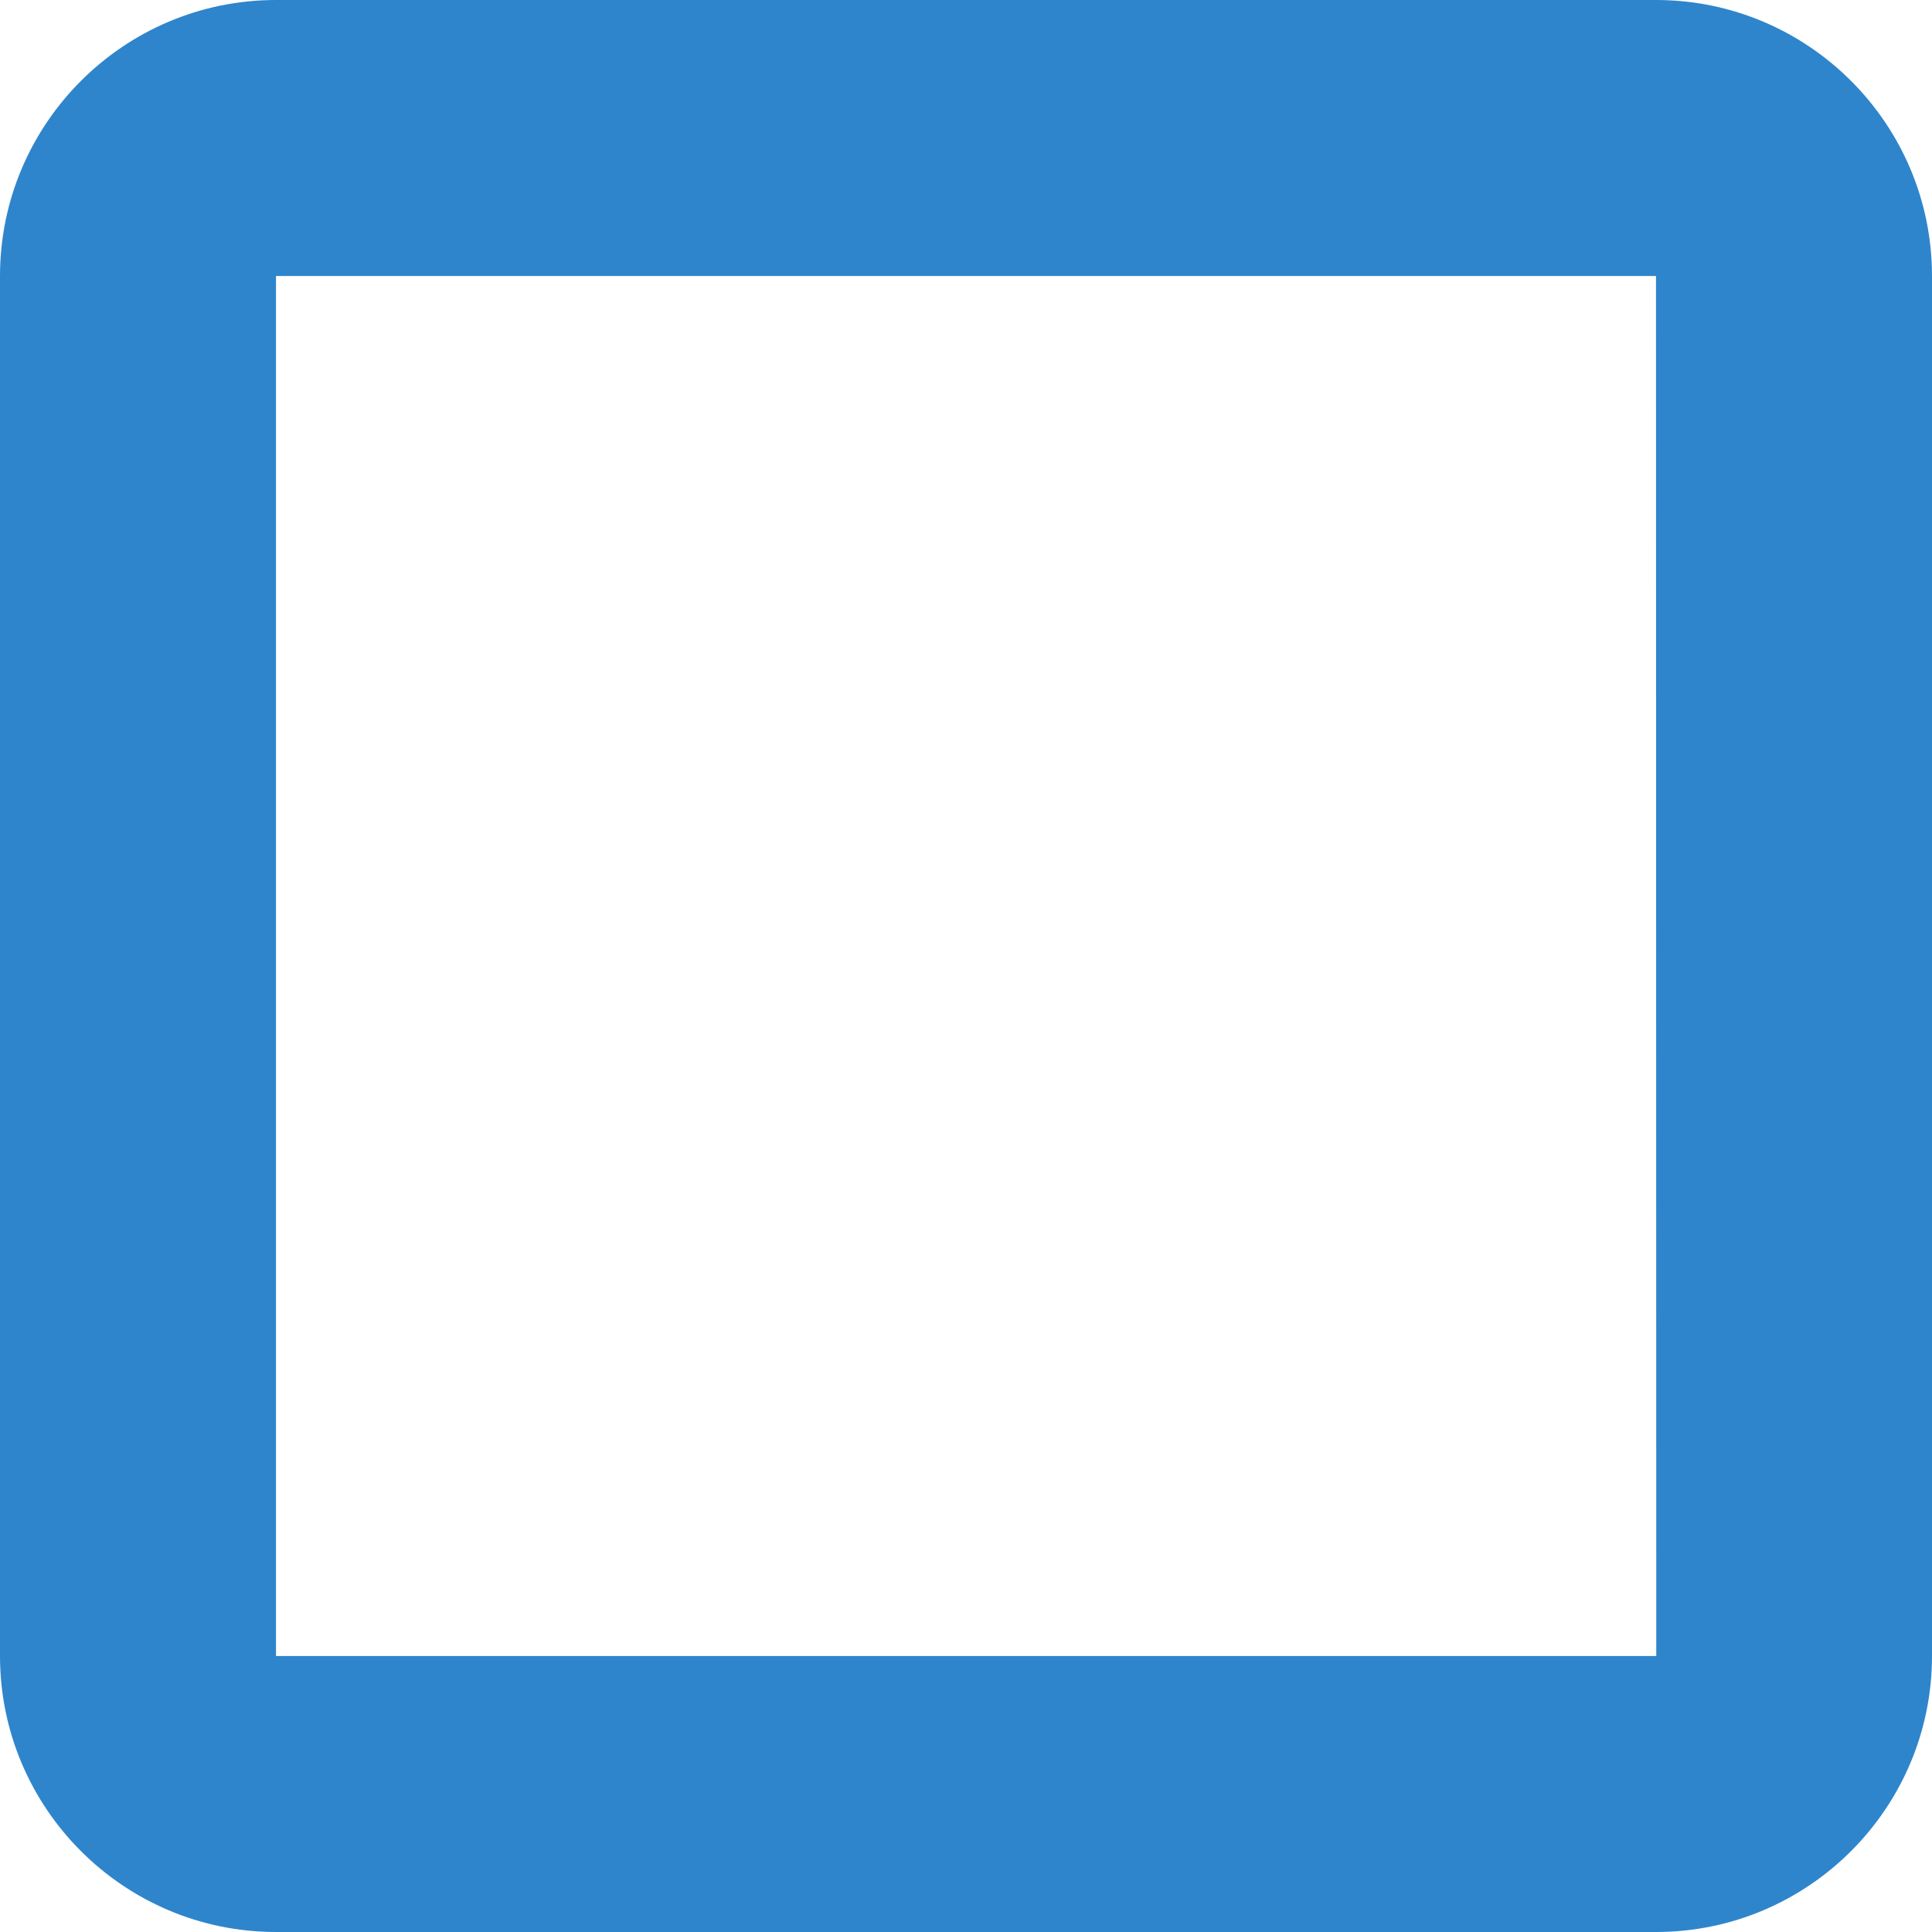
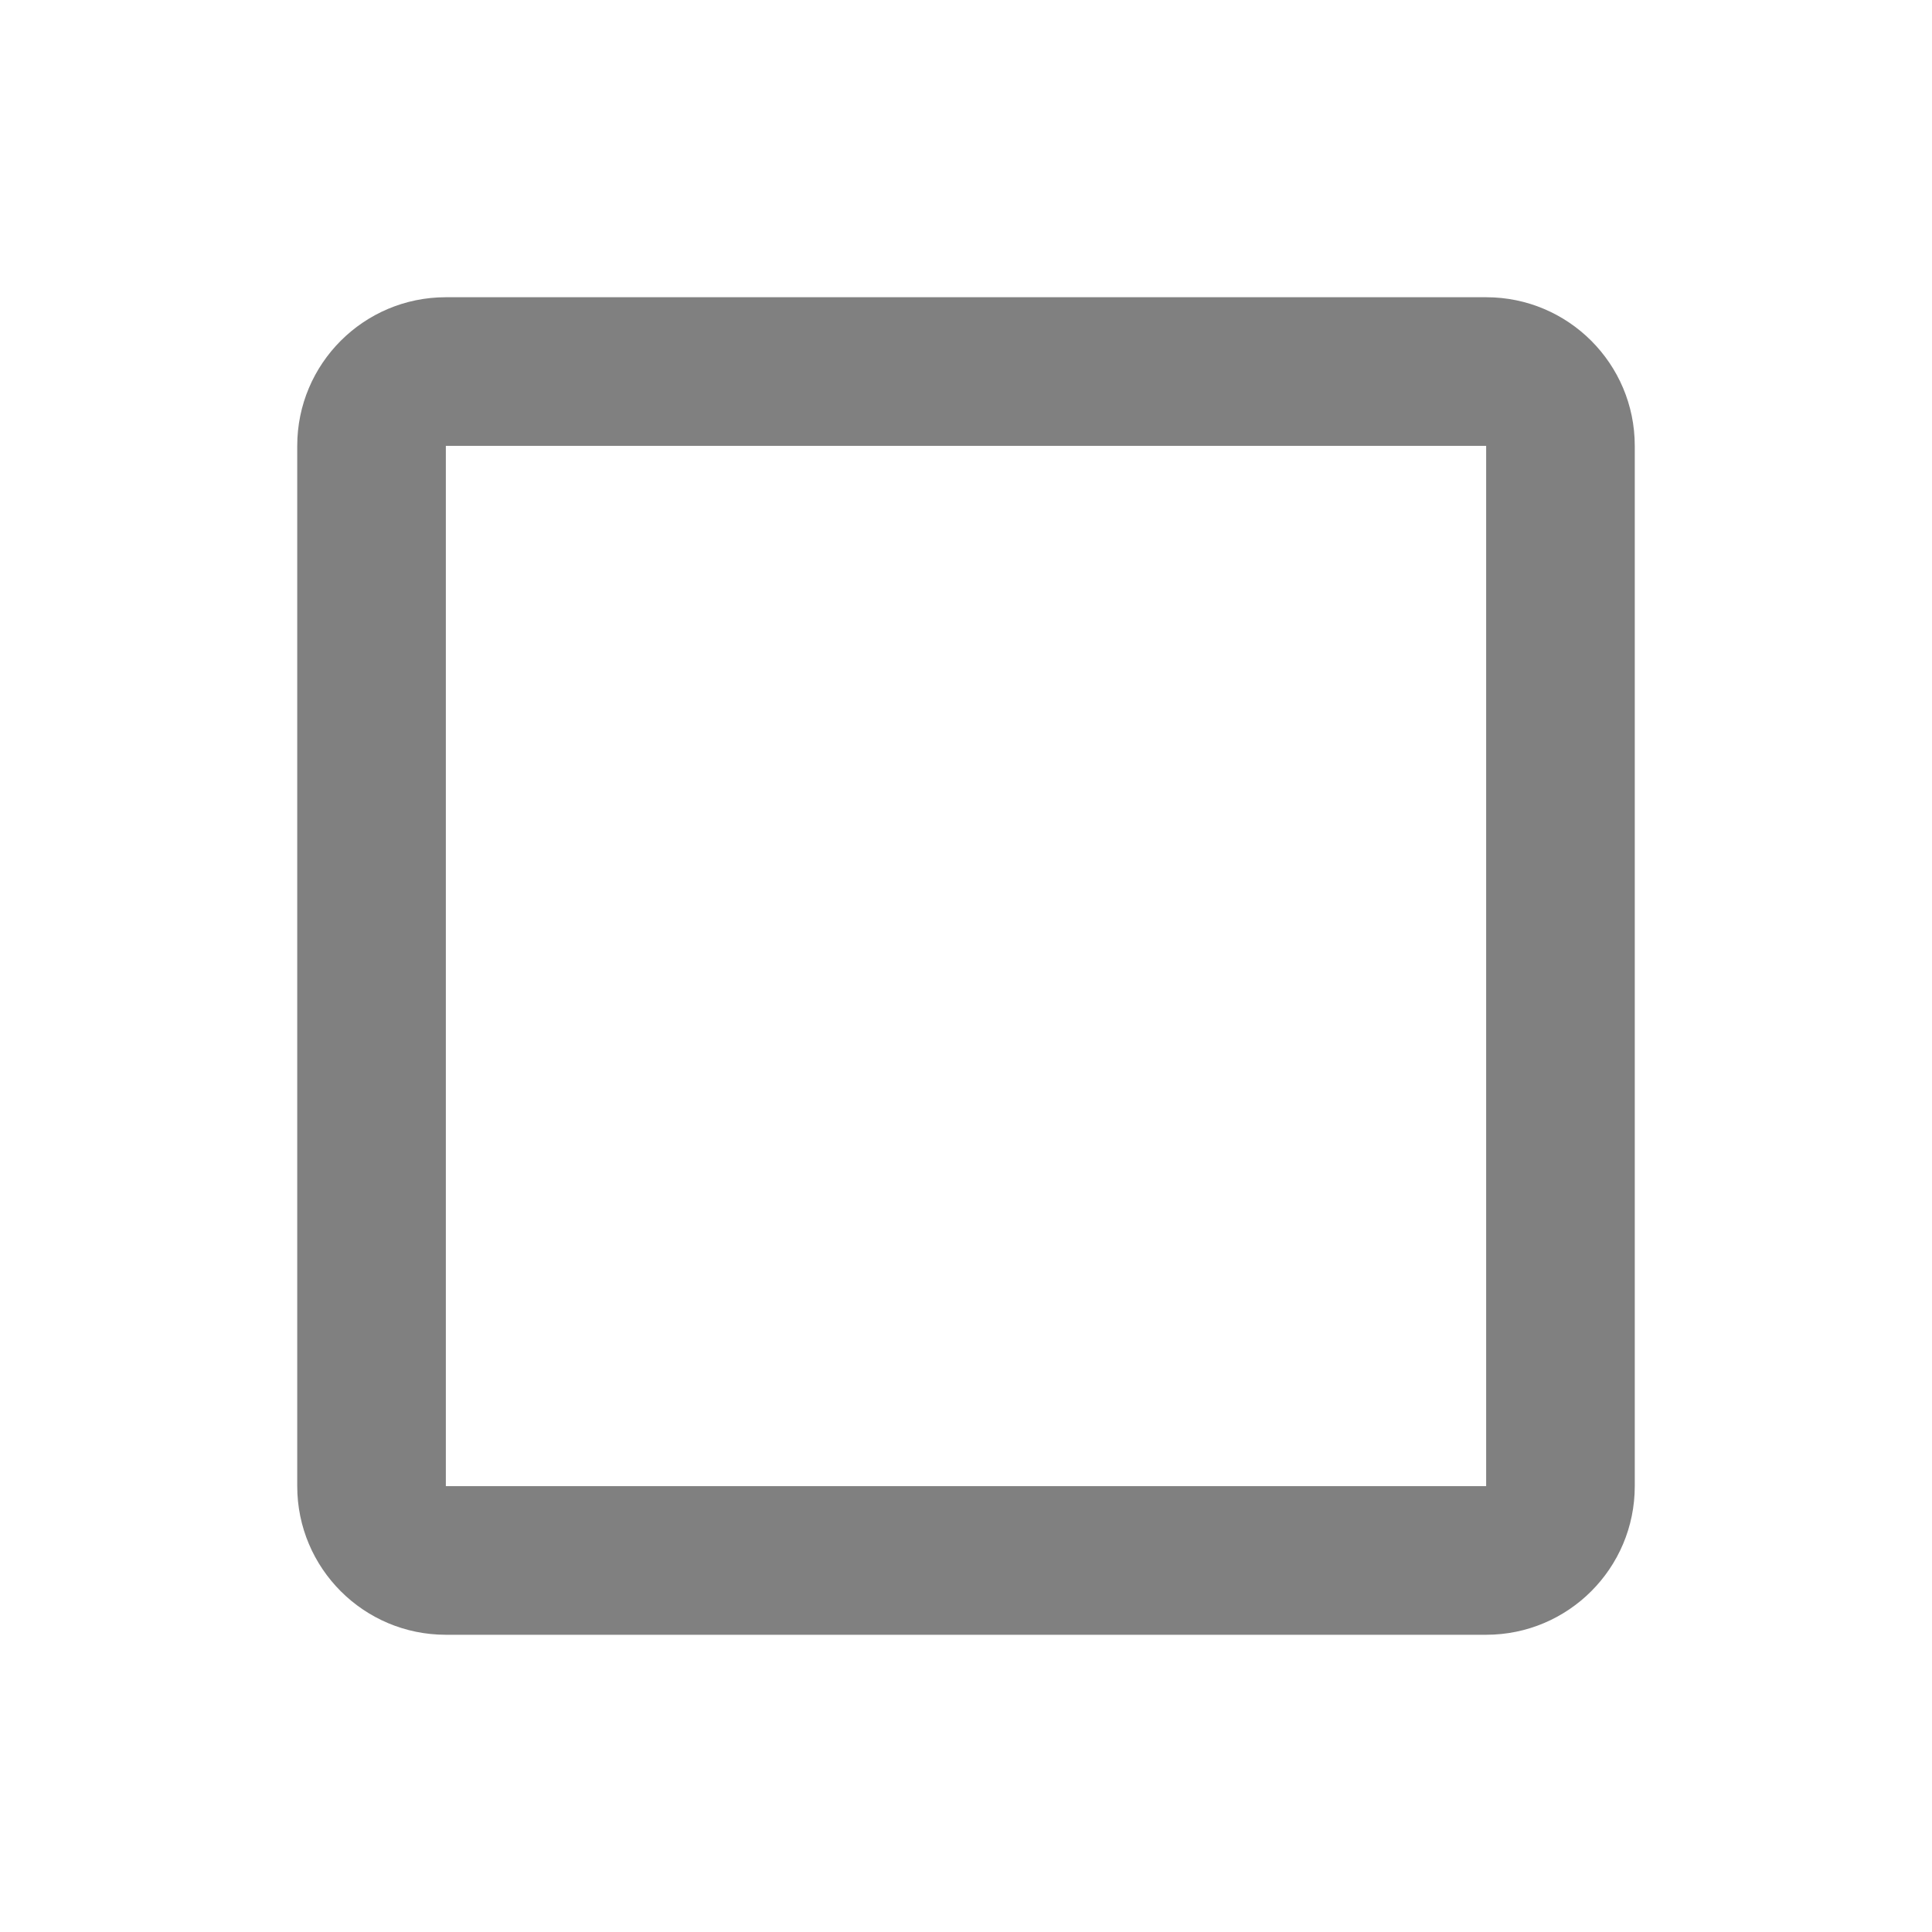
- <svg xmlns="http://www.w3.org/2000/svg" width="14" height="14" viewBox="0 0 14 14" fill="none">
-   <path d="M2 0C0.897 0 0 0.897 0 2V12C0 13.103 0.897 14 2 14H12C13.103 14 14 13.103 14 12V2C14 0.897 13.103 0 12 0H2ZM2 12V2H12L12.002 12H2Z" fill="#2E85CC" />
+ <svg xmlns="http://www.w3.org/2000/svg" id="Layer_1" data-name="Layer 1" viewBox="0 0 26 26">
+   <defs>
+     <style>.cls-1{fill:gray;}</style>
+   </defs>
+   <path class="cls-1" d="M20,6V20H6V6H20m0-2H6A2,2,0,0,0,4,6V20a2,2,0,0,0,2,2H20a2,2,0,0,0,2-2V6A2,2,0,0,0,20,4Z" />
</svg>
